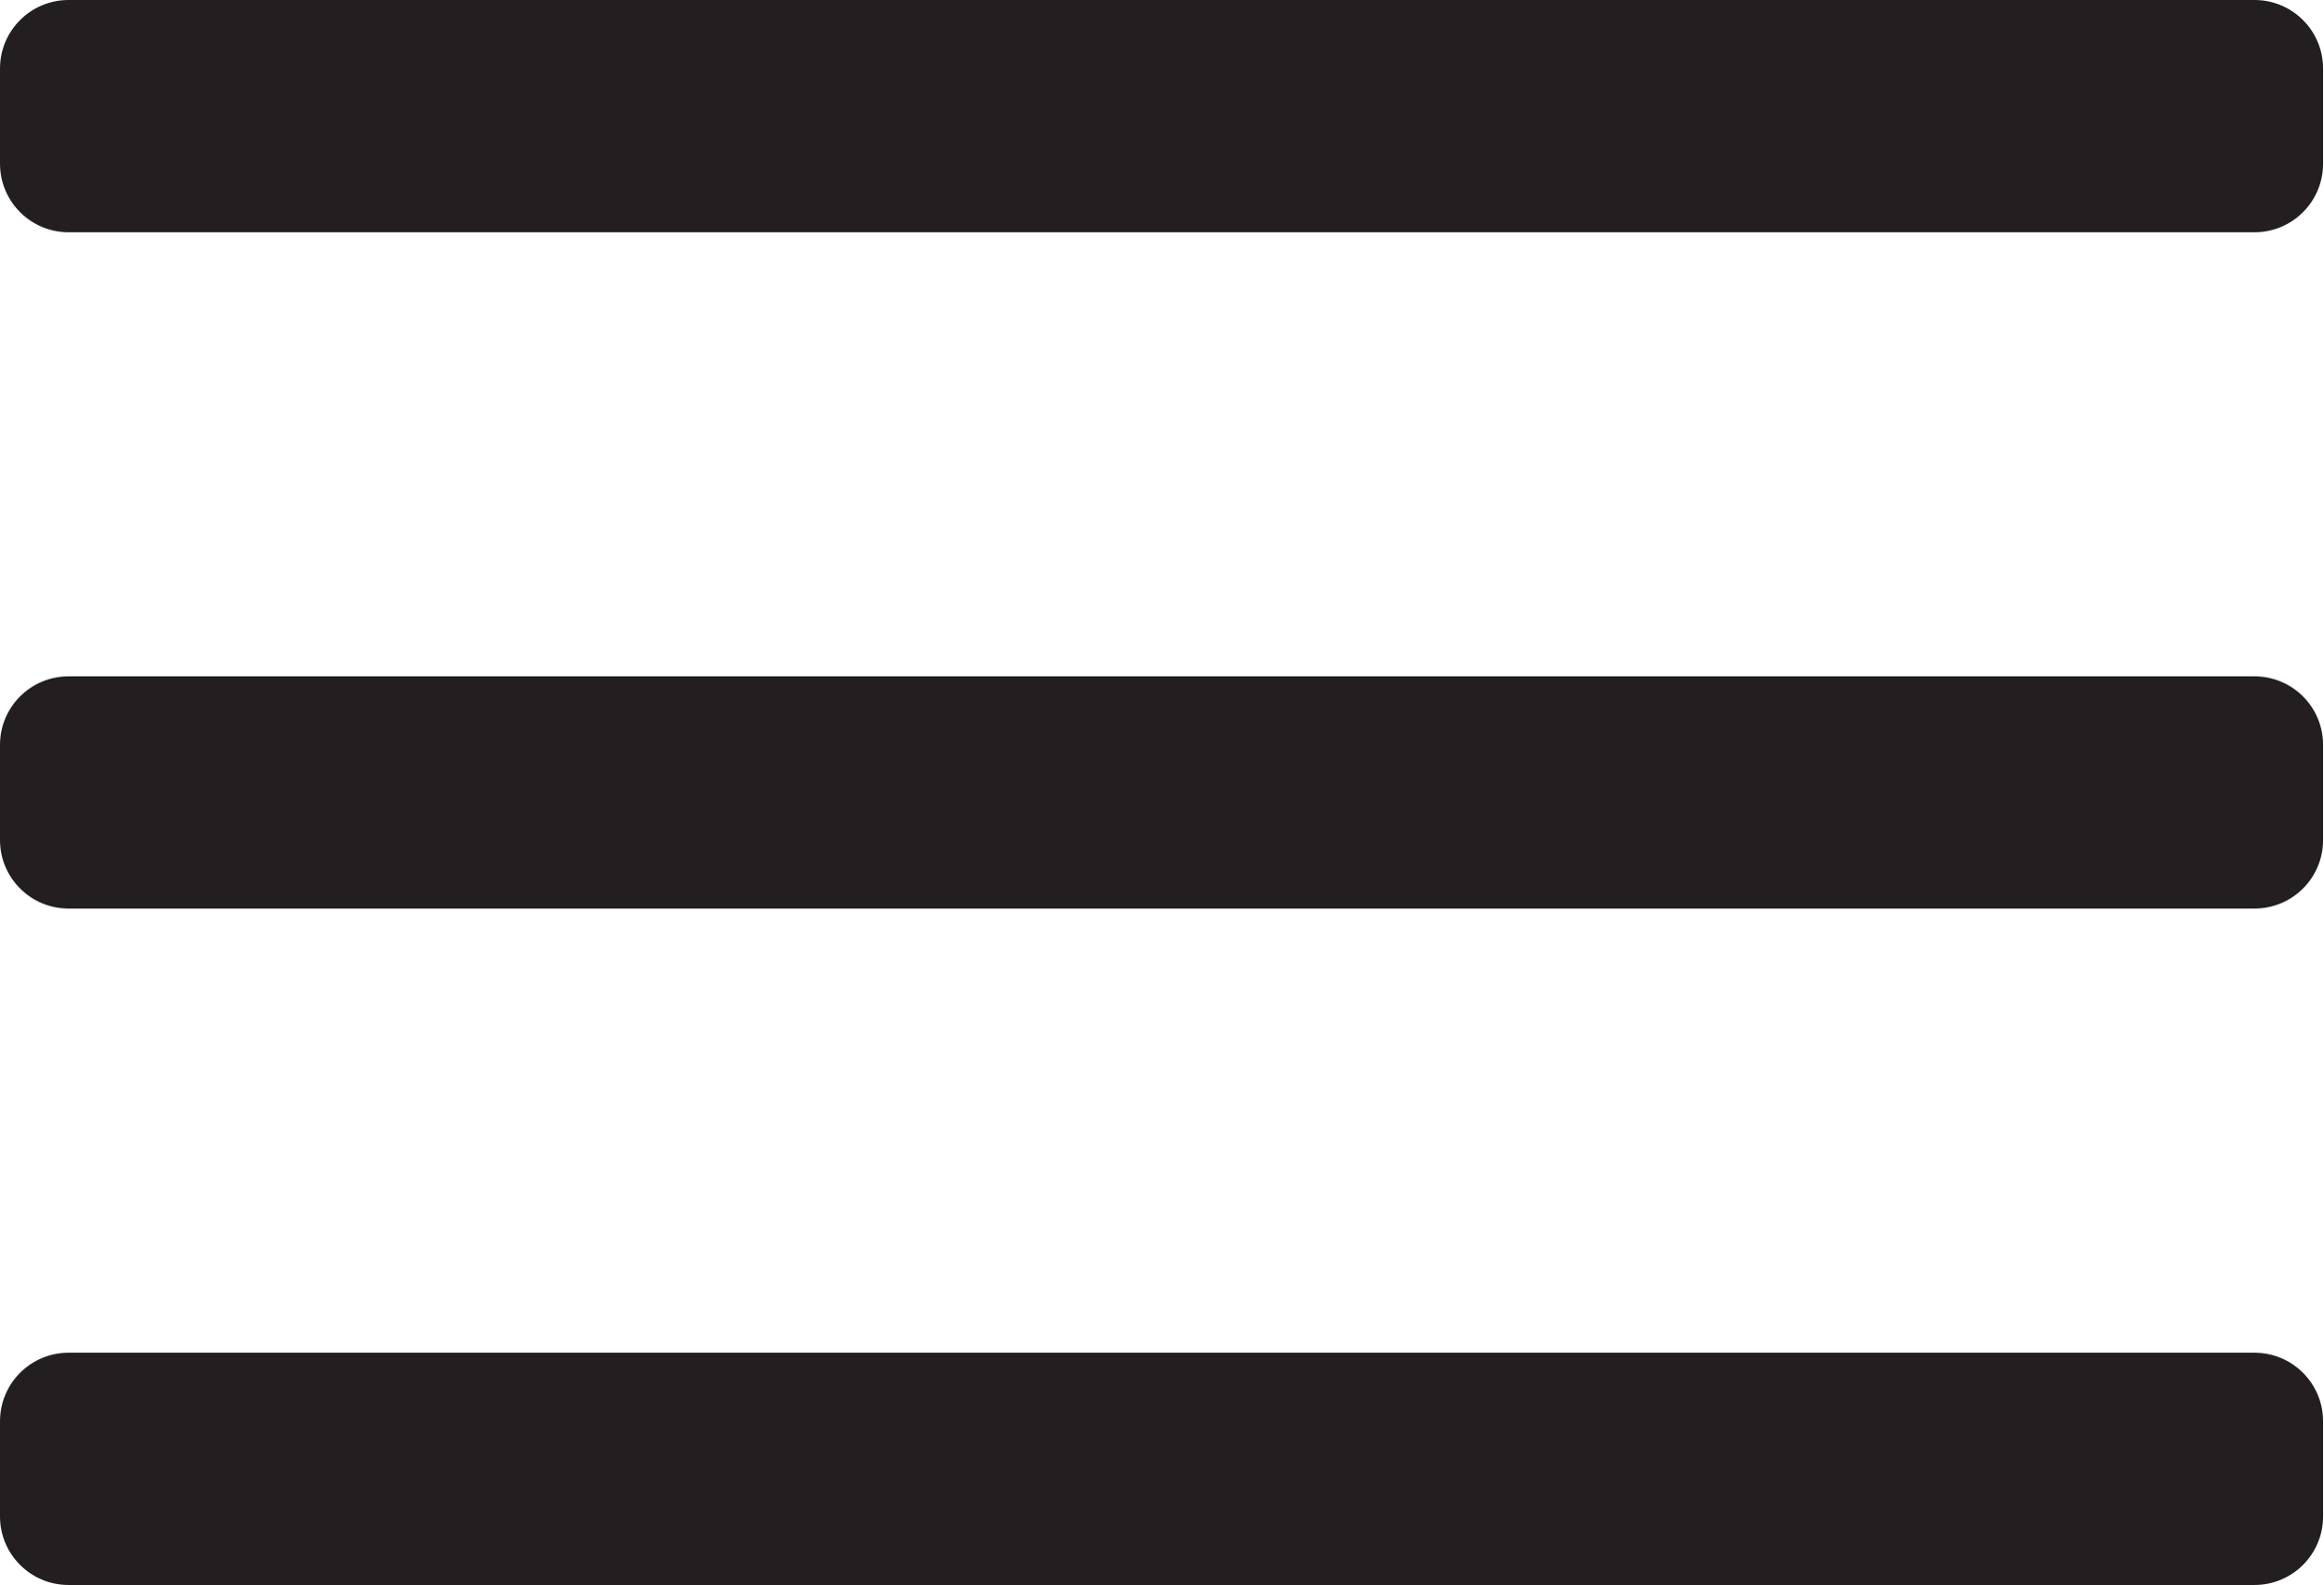
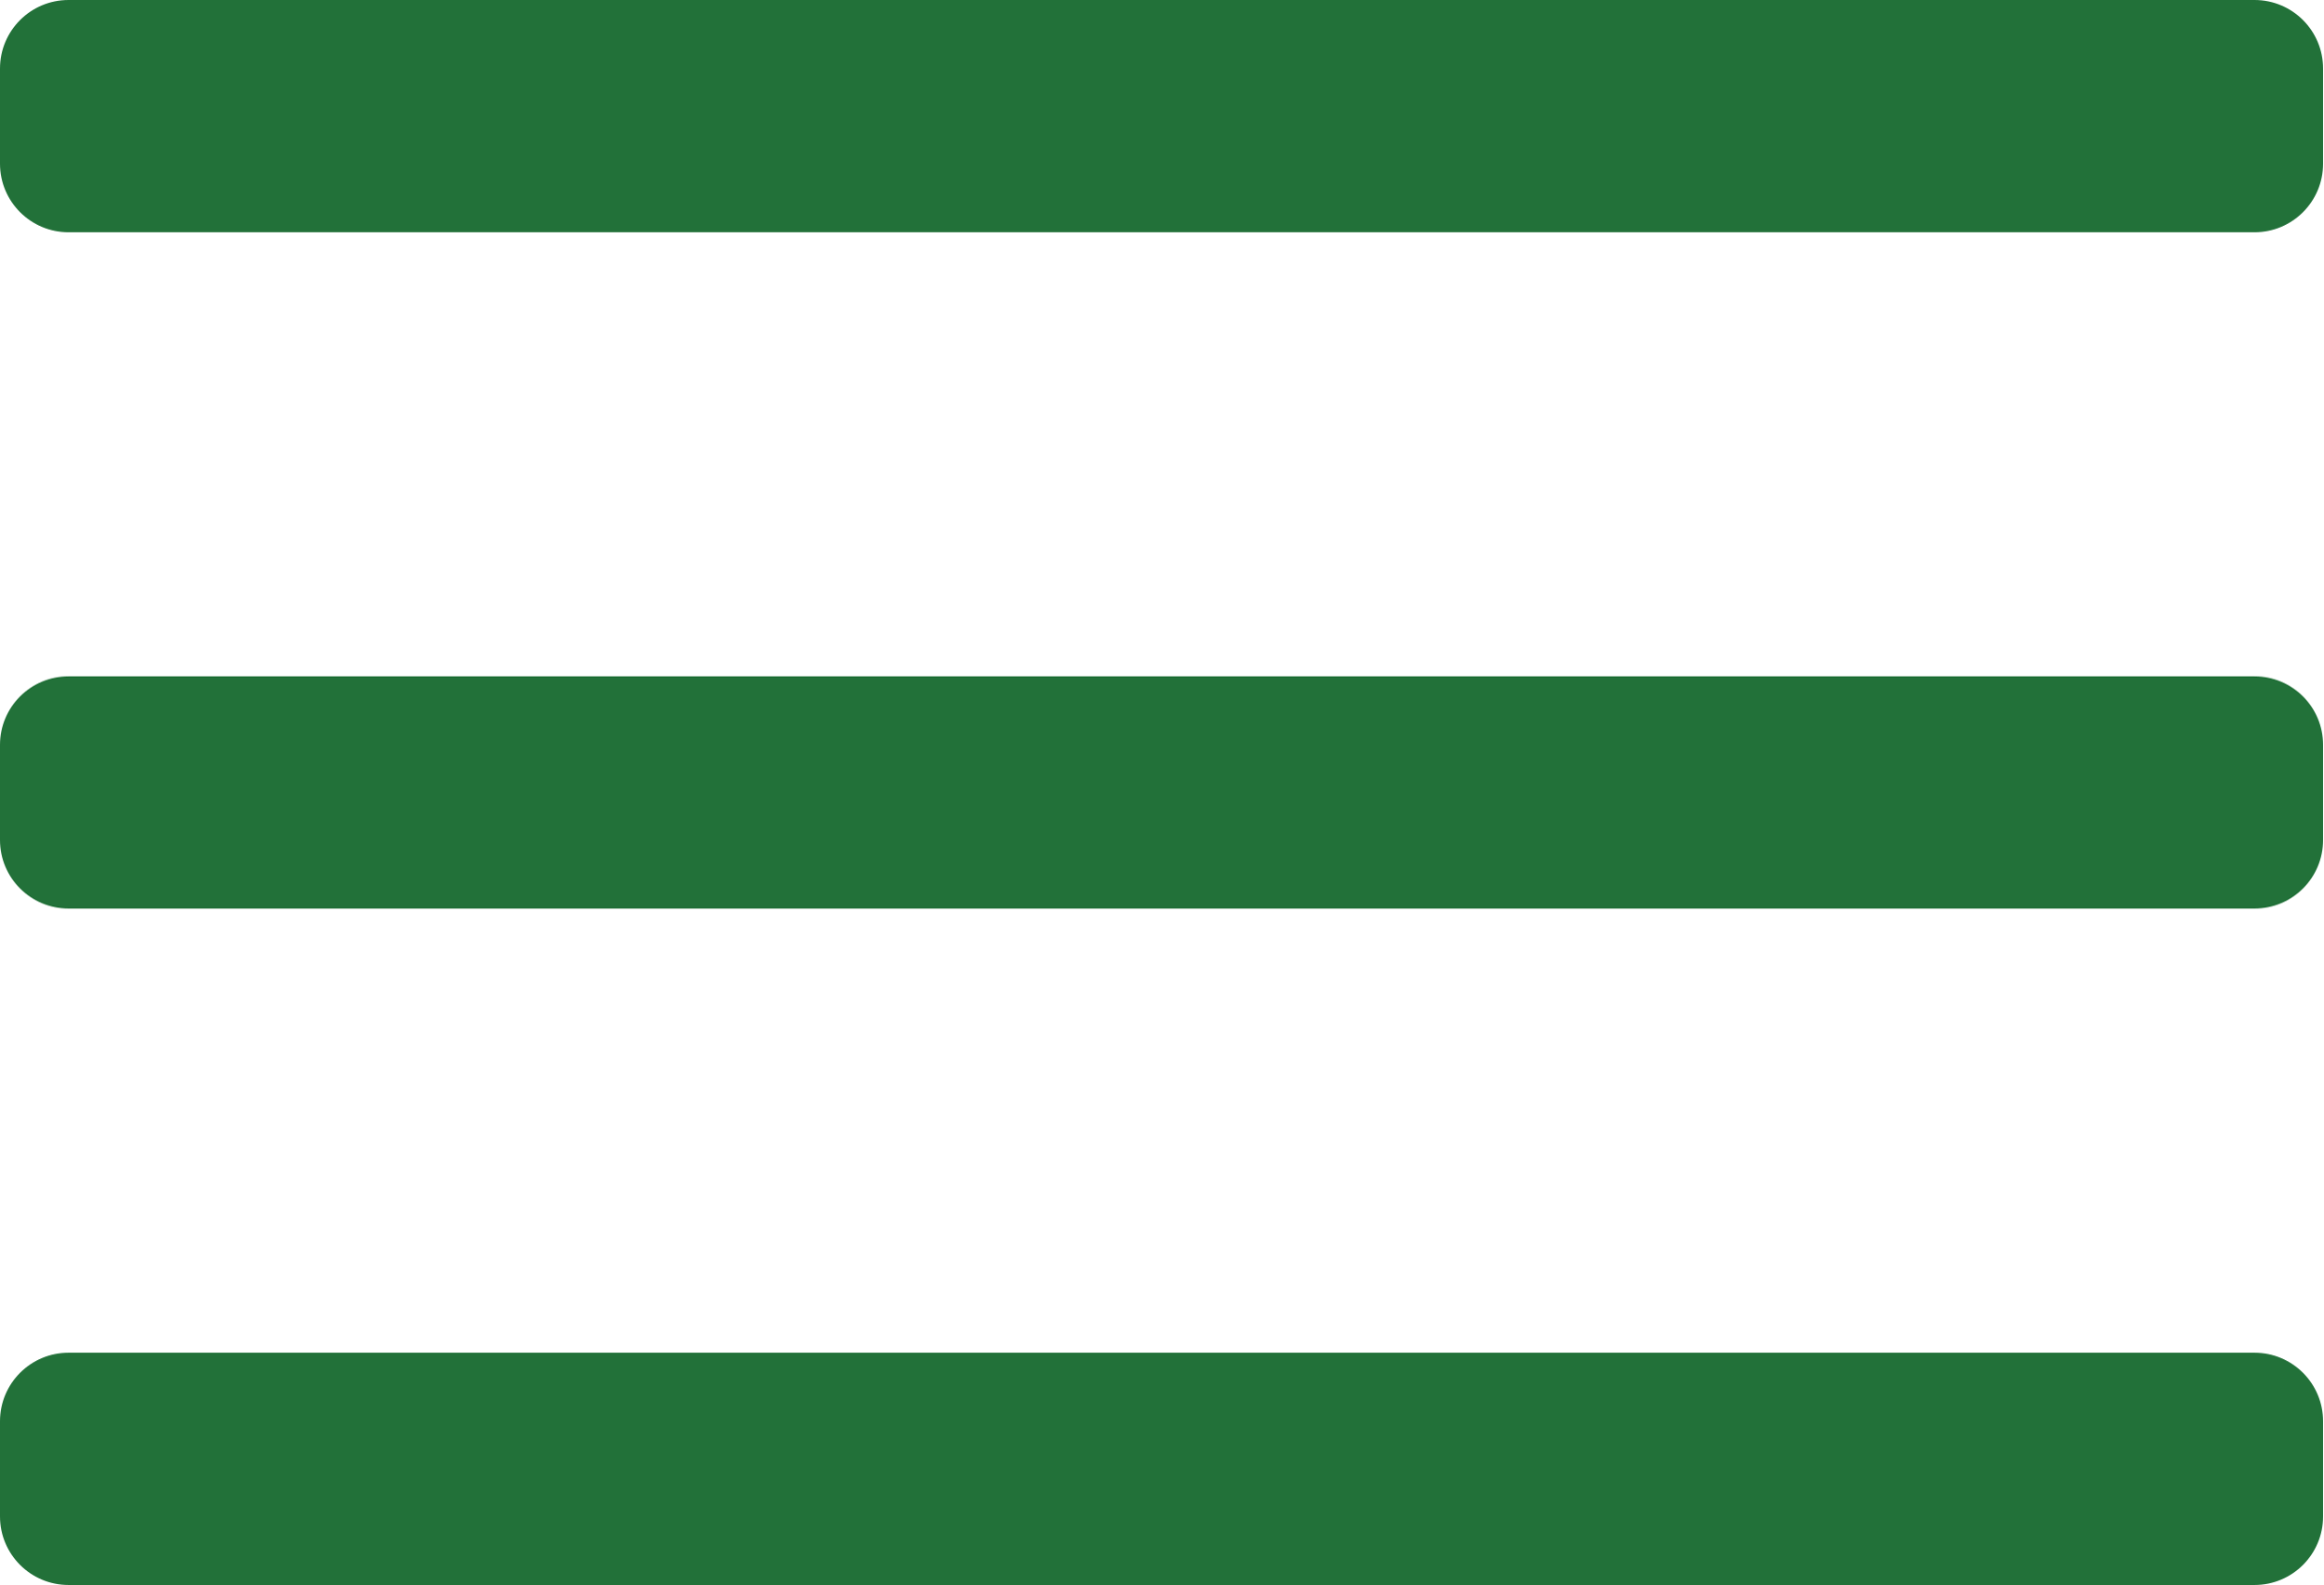
- <svg xmlns="http://www.w3.org/2000/svg" id="Layer_1" data-name="Layer 1" viewBox="0 0 279.34 190.61">
+ <svg xmlns="http://www.w3.org/2000/svg" id="Layer_1" data-name="Layer 1" viewBox="0 0 279.34 190.62">
  <defs>
    <style>
      .cls-1 {
-         fill: #231f20;
+         fill: #227139;
      }
    </style>
  </defs>
  <rect class="cls-1" width="279.34" height="27.93" rx="8.24" ry="8.24" />
  <rect class="cls-1" y="81.34" width="279.34" height="27.93" rx="8.24" ry="8.24" />
  <rect class="cls-1" y="162.69" width="279.34" height="27.93" rx="8.24" ry="8.24" />
</svg>
